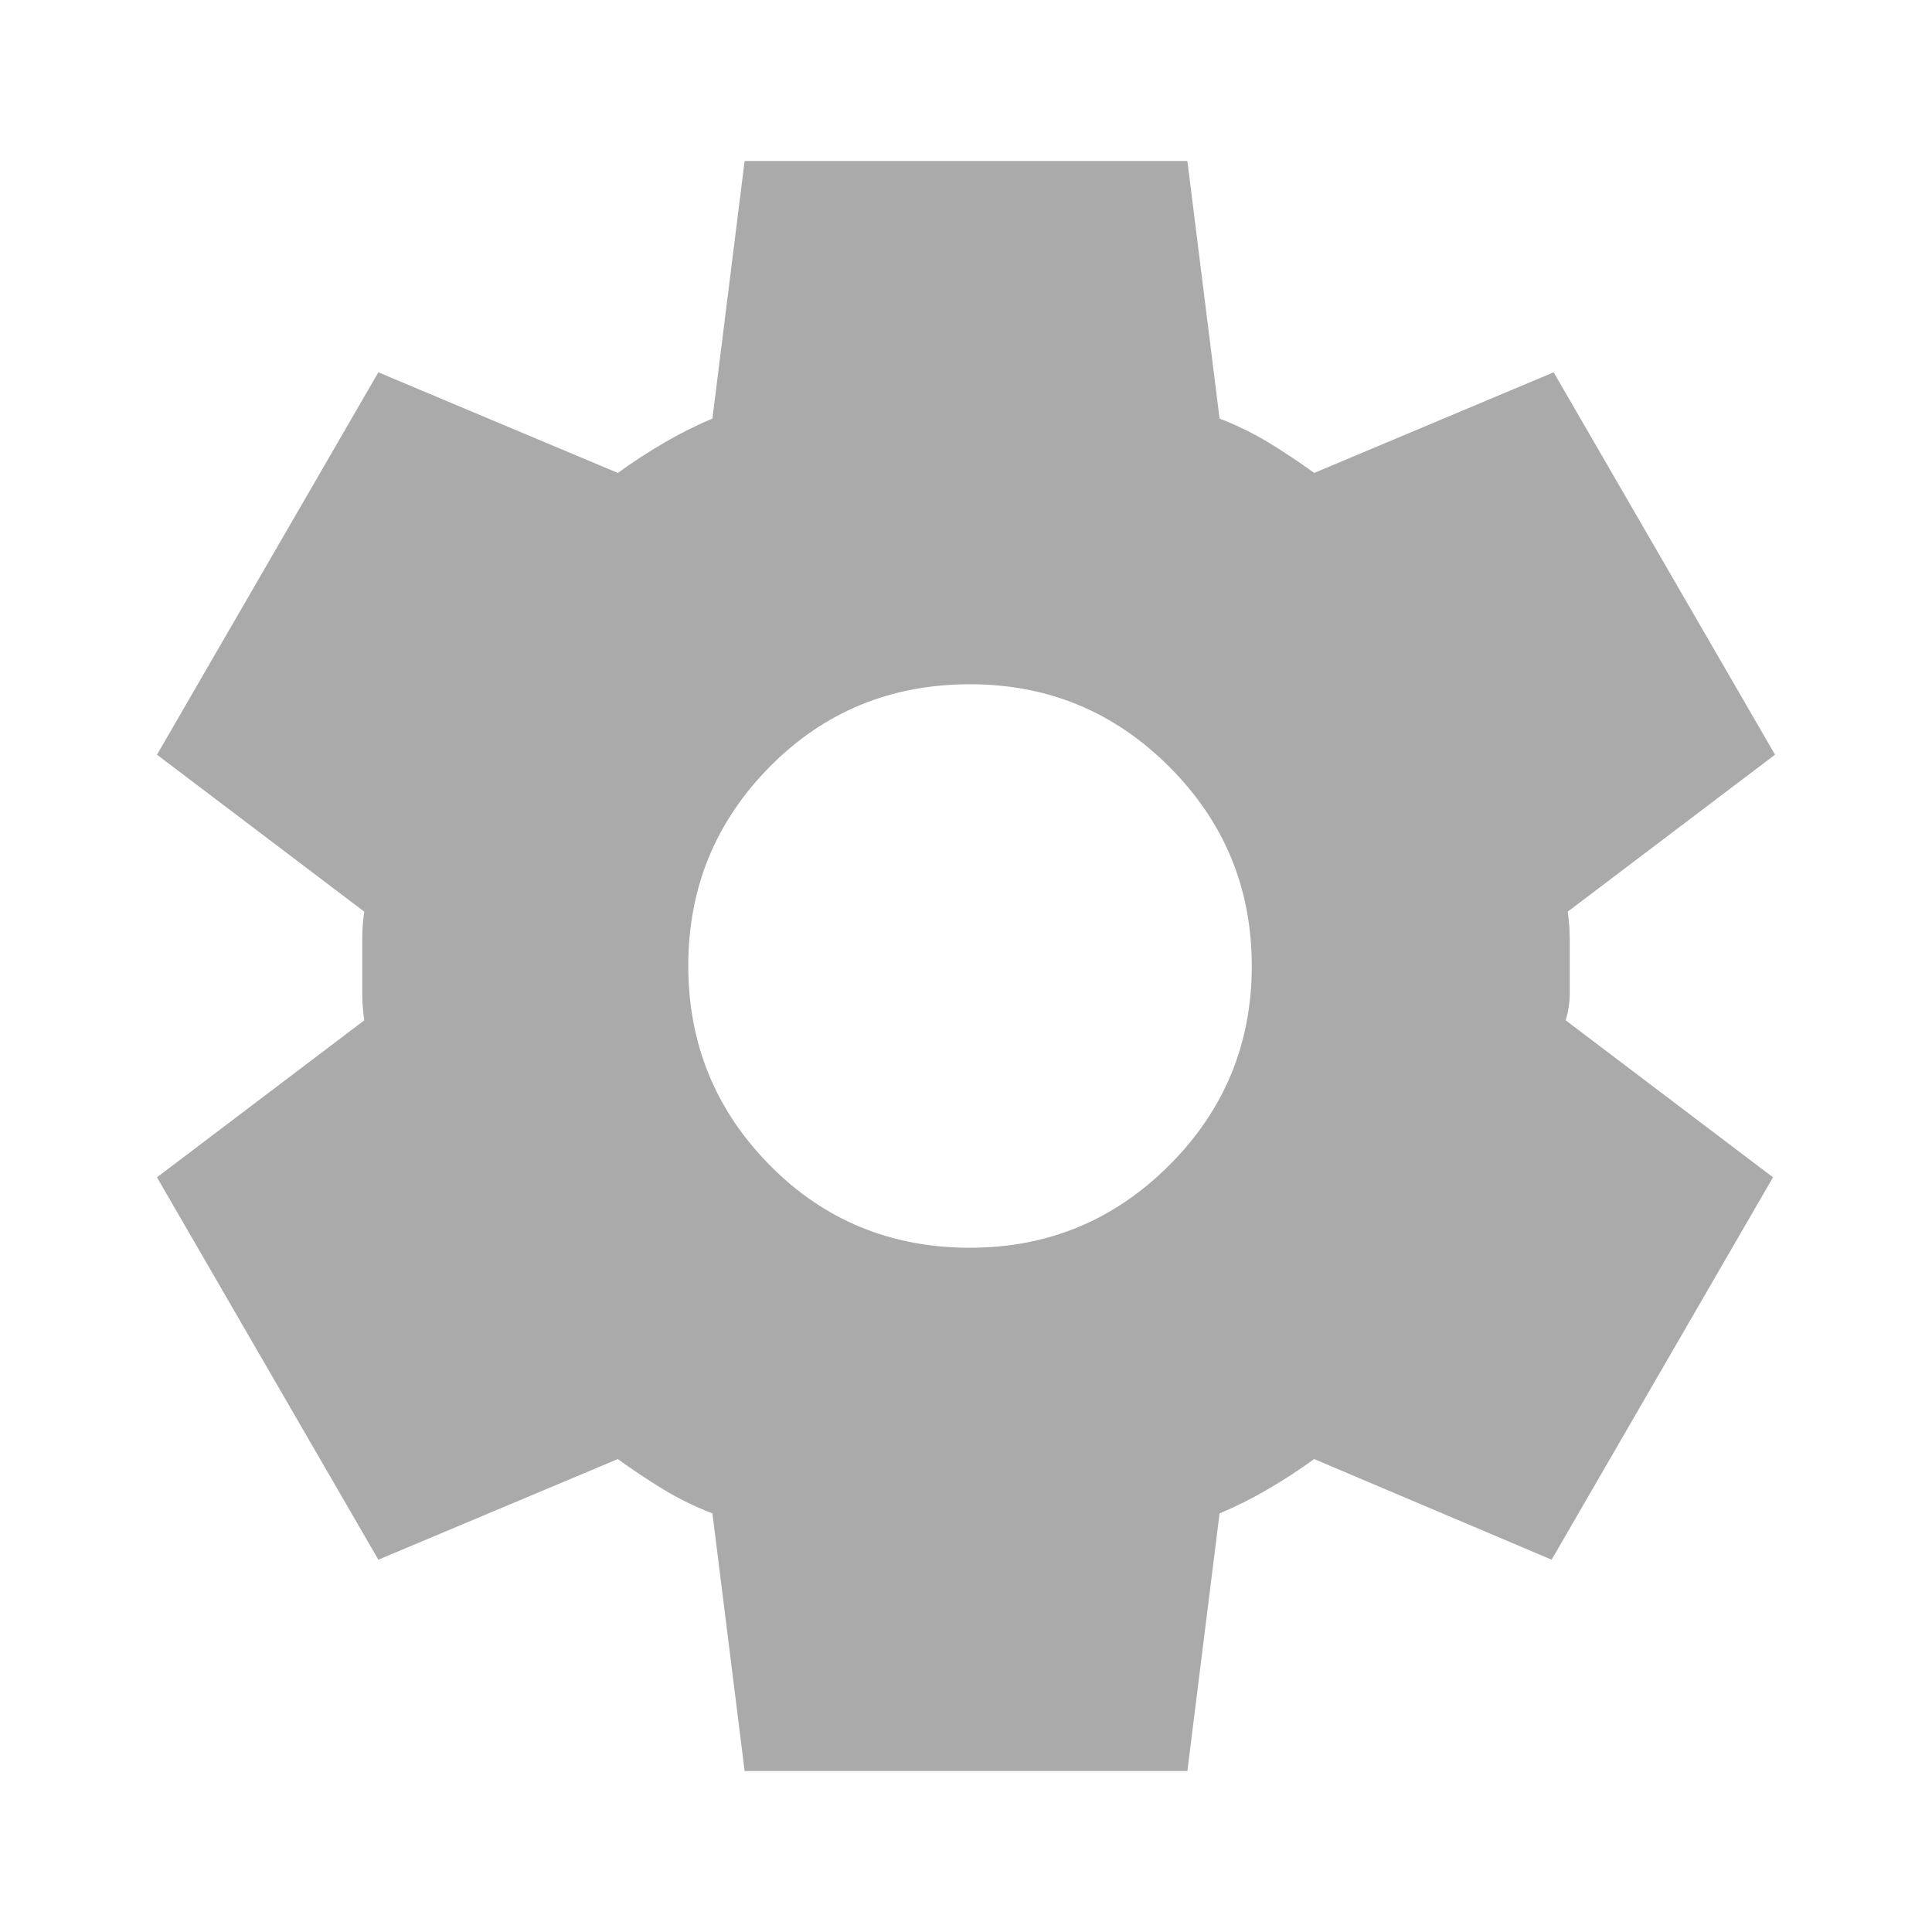
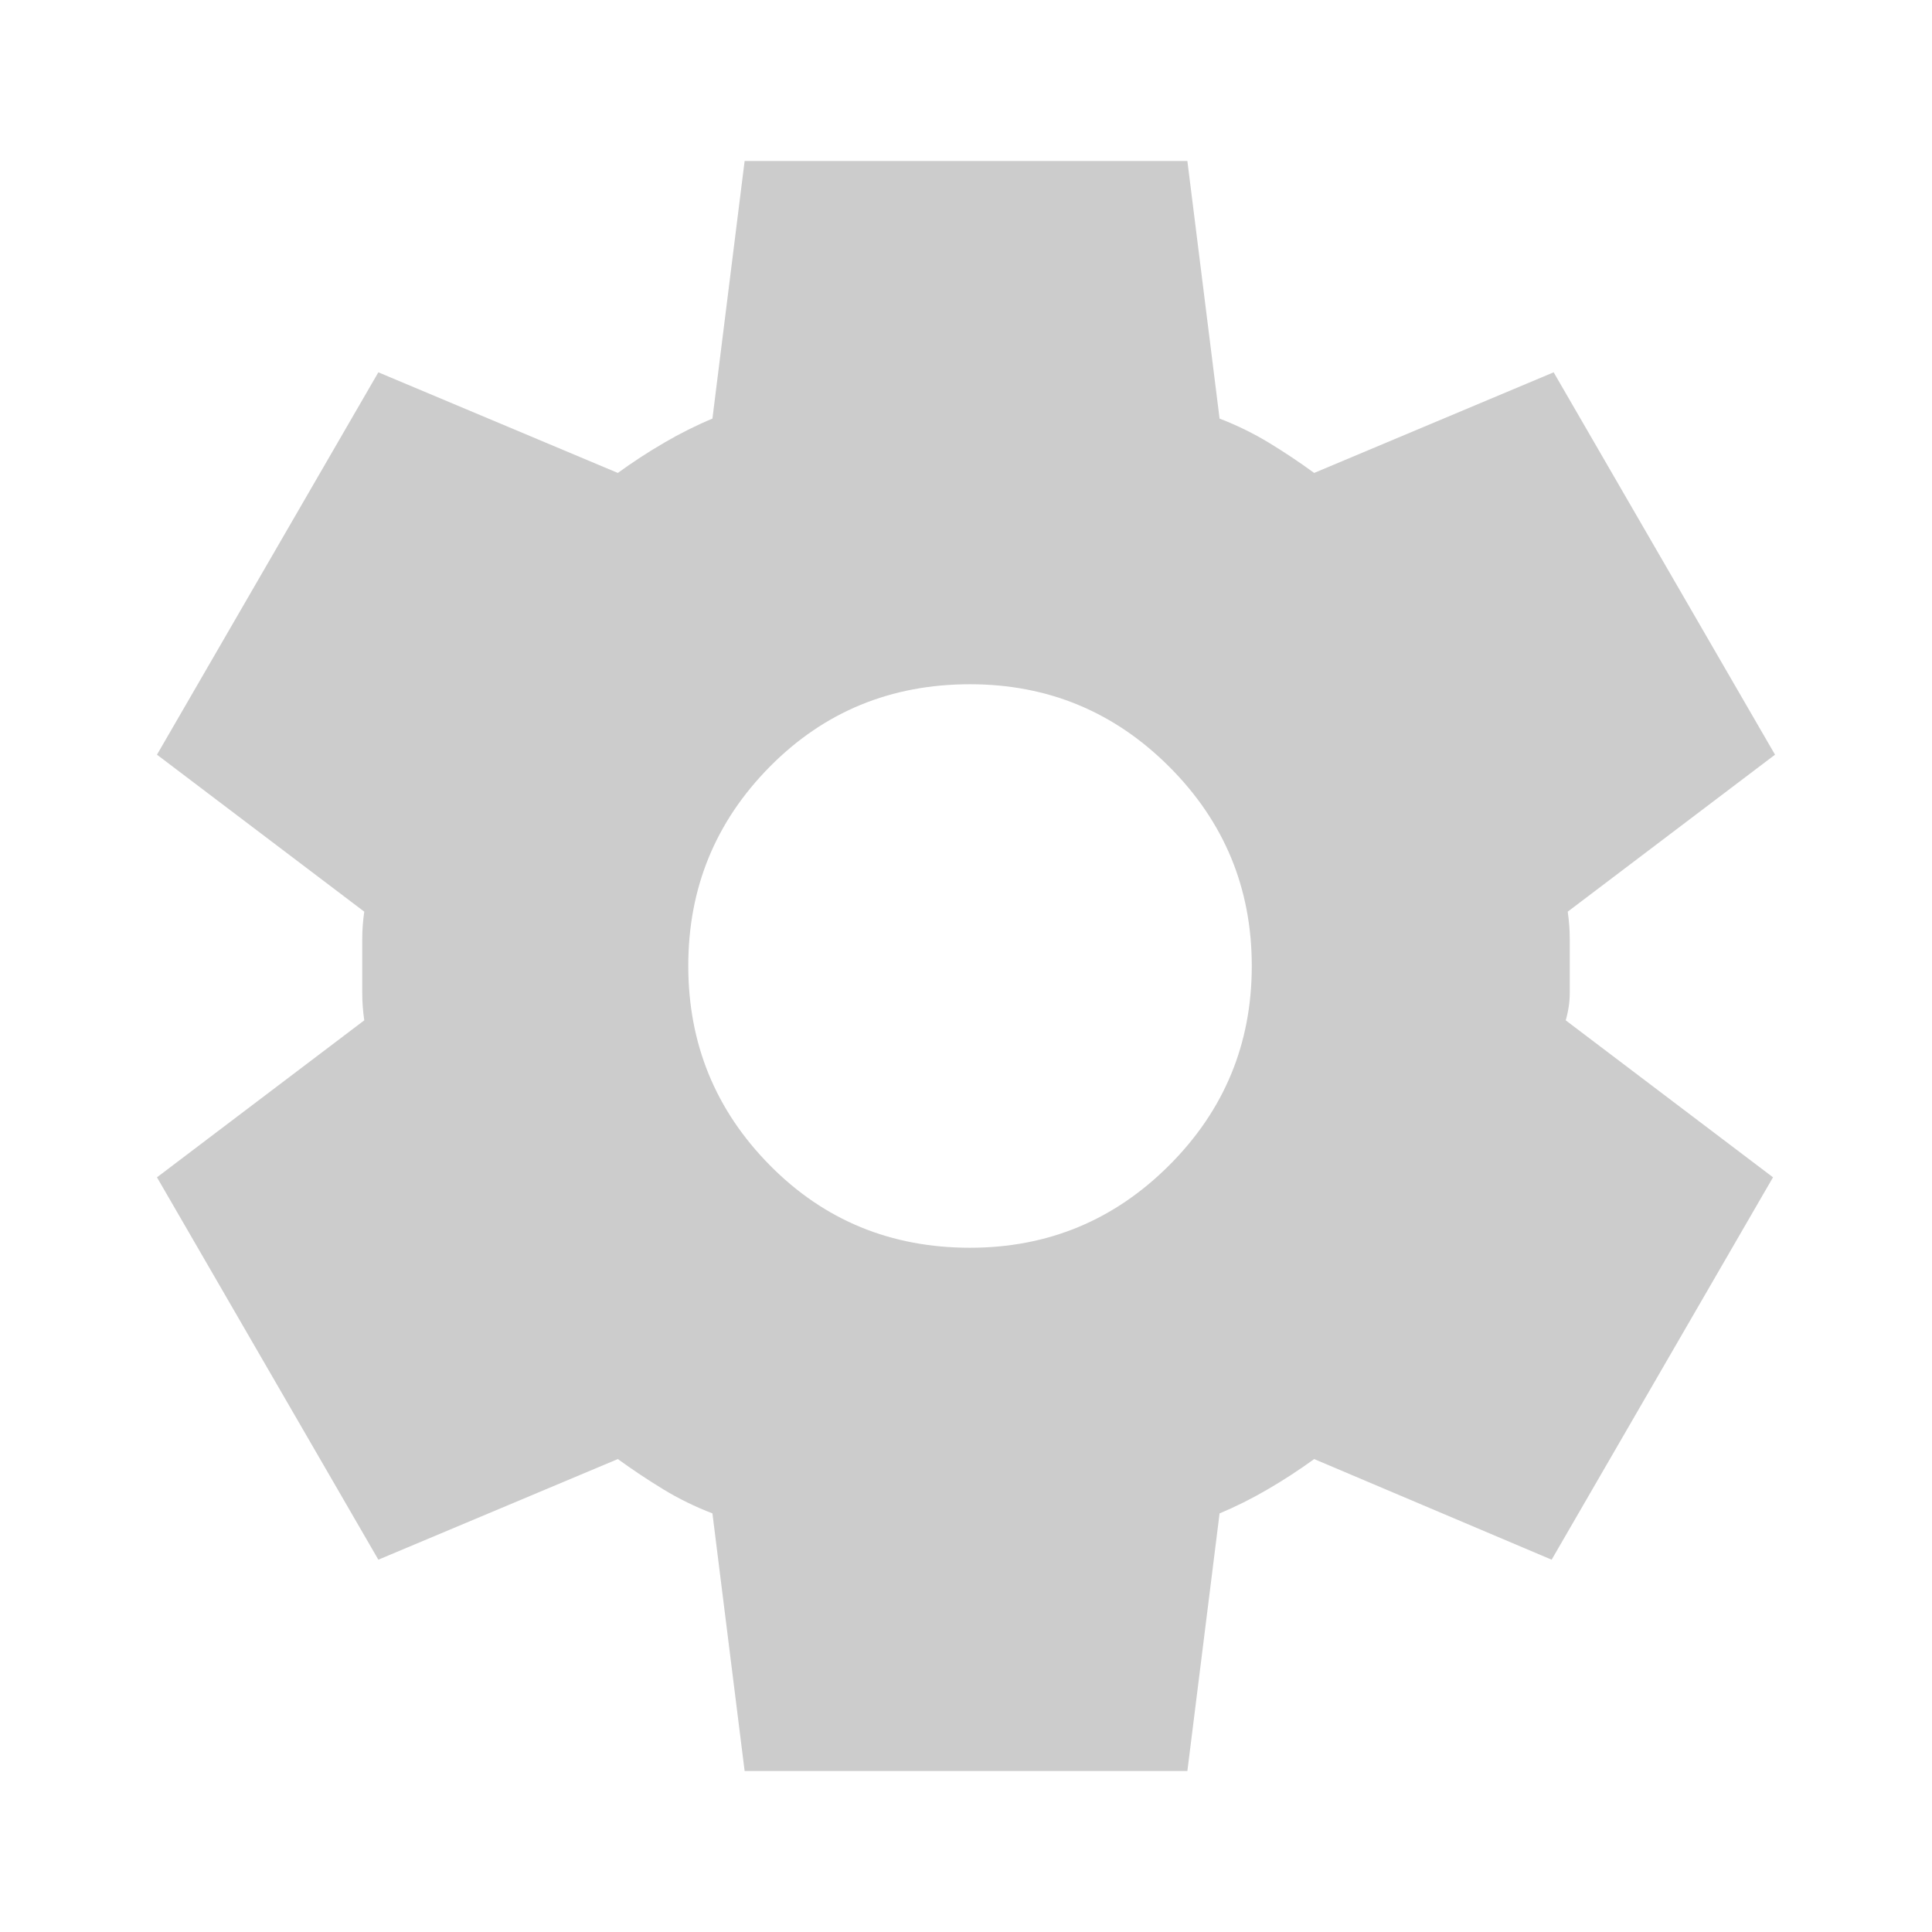
<svg xmlns="http://www.w3.org/2000/svg" width="1em" height="1em" viewBox="0 0 24 24">
  <path d="M0 0h24v24H0z" fill="none" />
-   <path fill="#aaa" d="m9.25 22l-.4-3.2q-.325-.125-.612-.3t-.563-.375L4.7 19.375l-2.75-4.75l2.575-1.95Q4.5 12.5 4.5 12.338v-.675q0-.163.025-.338L1.95 9.375l2.75-4.75l2.975 1.25q.275-.2.575-.375t.6-.3l.4-3.2h5.5l.4 3.2q.325.125.613.3t.562.375l2.975-1.25l2.75 4.75l-2.575 1.95q.025.175.025.338v.674q0 .163-.05.338l2.575 1.95l-2.75 4.75l-2.95-1.25q-.275.2-.575.375t-.6.3l-.4 3.2zm2.8-6.5q1.45 0 2.475-1.025T15.55 12t-1.025-2.475T12.05 8.5q-1.475 0-2.488 1.025T8.55 12t1.013 2.475T12.05 15.5" />
+   <path fill="#ccc" d="m9.25 22l-.4-3.2q-.325-.125-.612-.3t-.563-.375L4.7 19.375l-2.75-4.75l2.575-1.95Q4.5 12.5 4.5 12.338v-.675q0-.163.025-.338L1.95 9.375l2.75-4.75l2.975 1.25q.275-.2.575-.375t.6-.3l.4-3.2h5.5l.4 3.2q.325.125.613.3t.562.375l2.975-1.25l2.75 4.75l-2.575 1.95q.025.175.025.338v.674q0 .163-.05.338l2.575 1.95l-2.75 4.75l-2.95-1.25q-.275.2-.575.375t-.6.3l-.4 3.2zm2.8-6.5q1.45 0 2.475-1.025T15.55 12t-1.025-2.475T12.05 8.5q-1.475 0-2.488 1.025T8.55 12t1.013 2.475T12.05 15.5" />
</svg>
